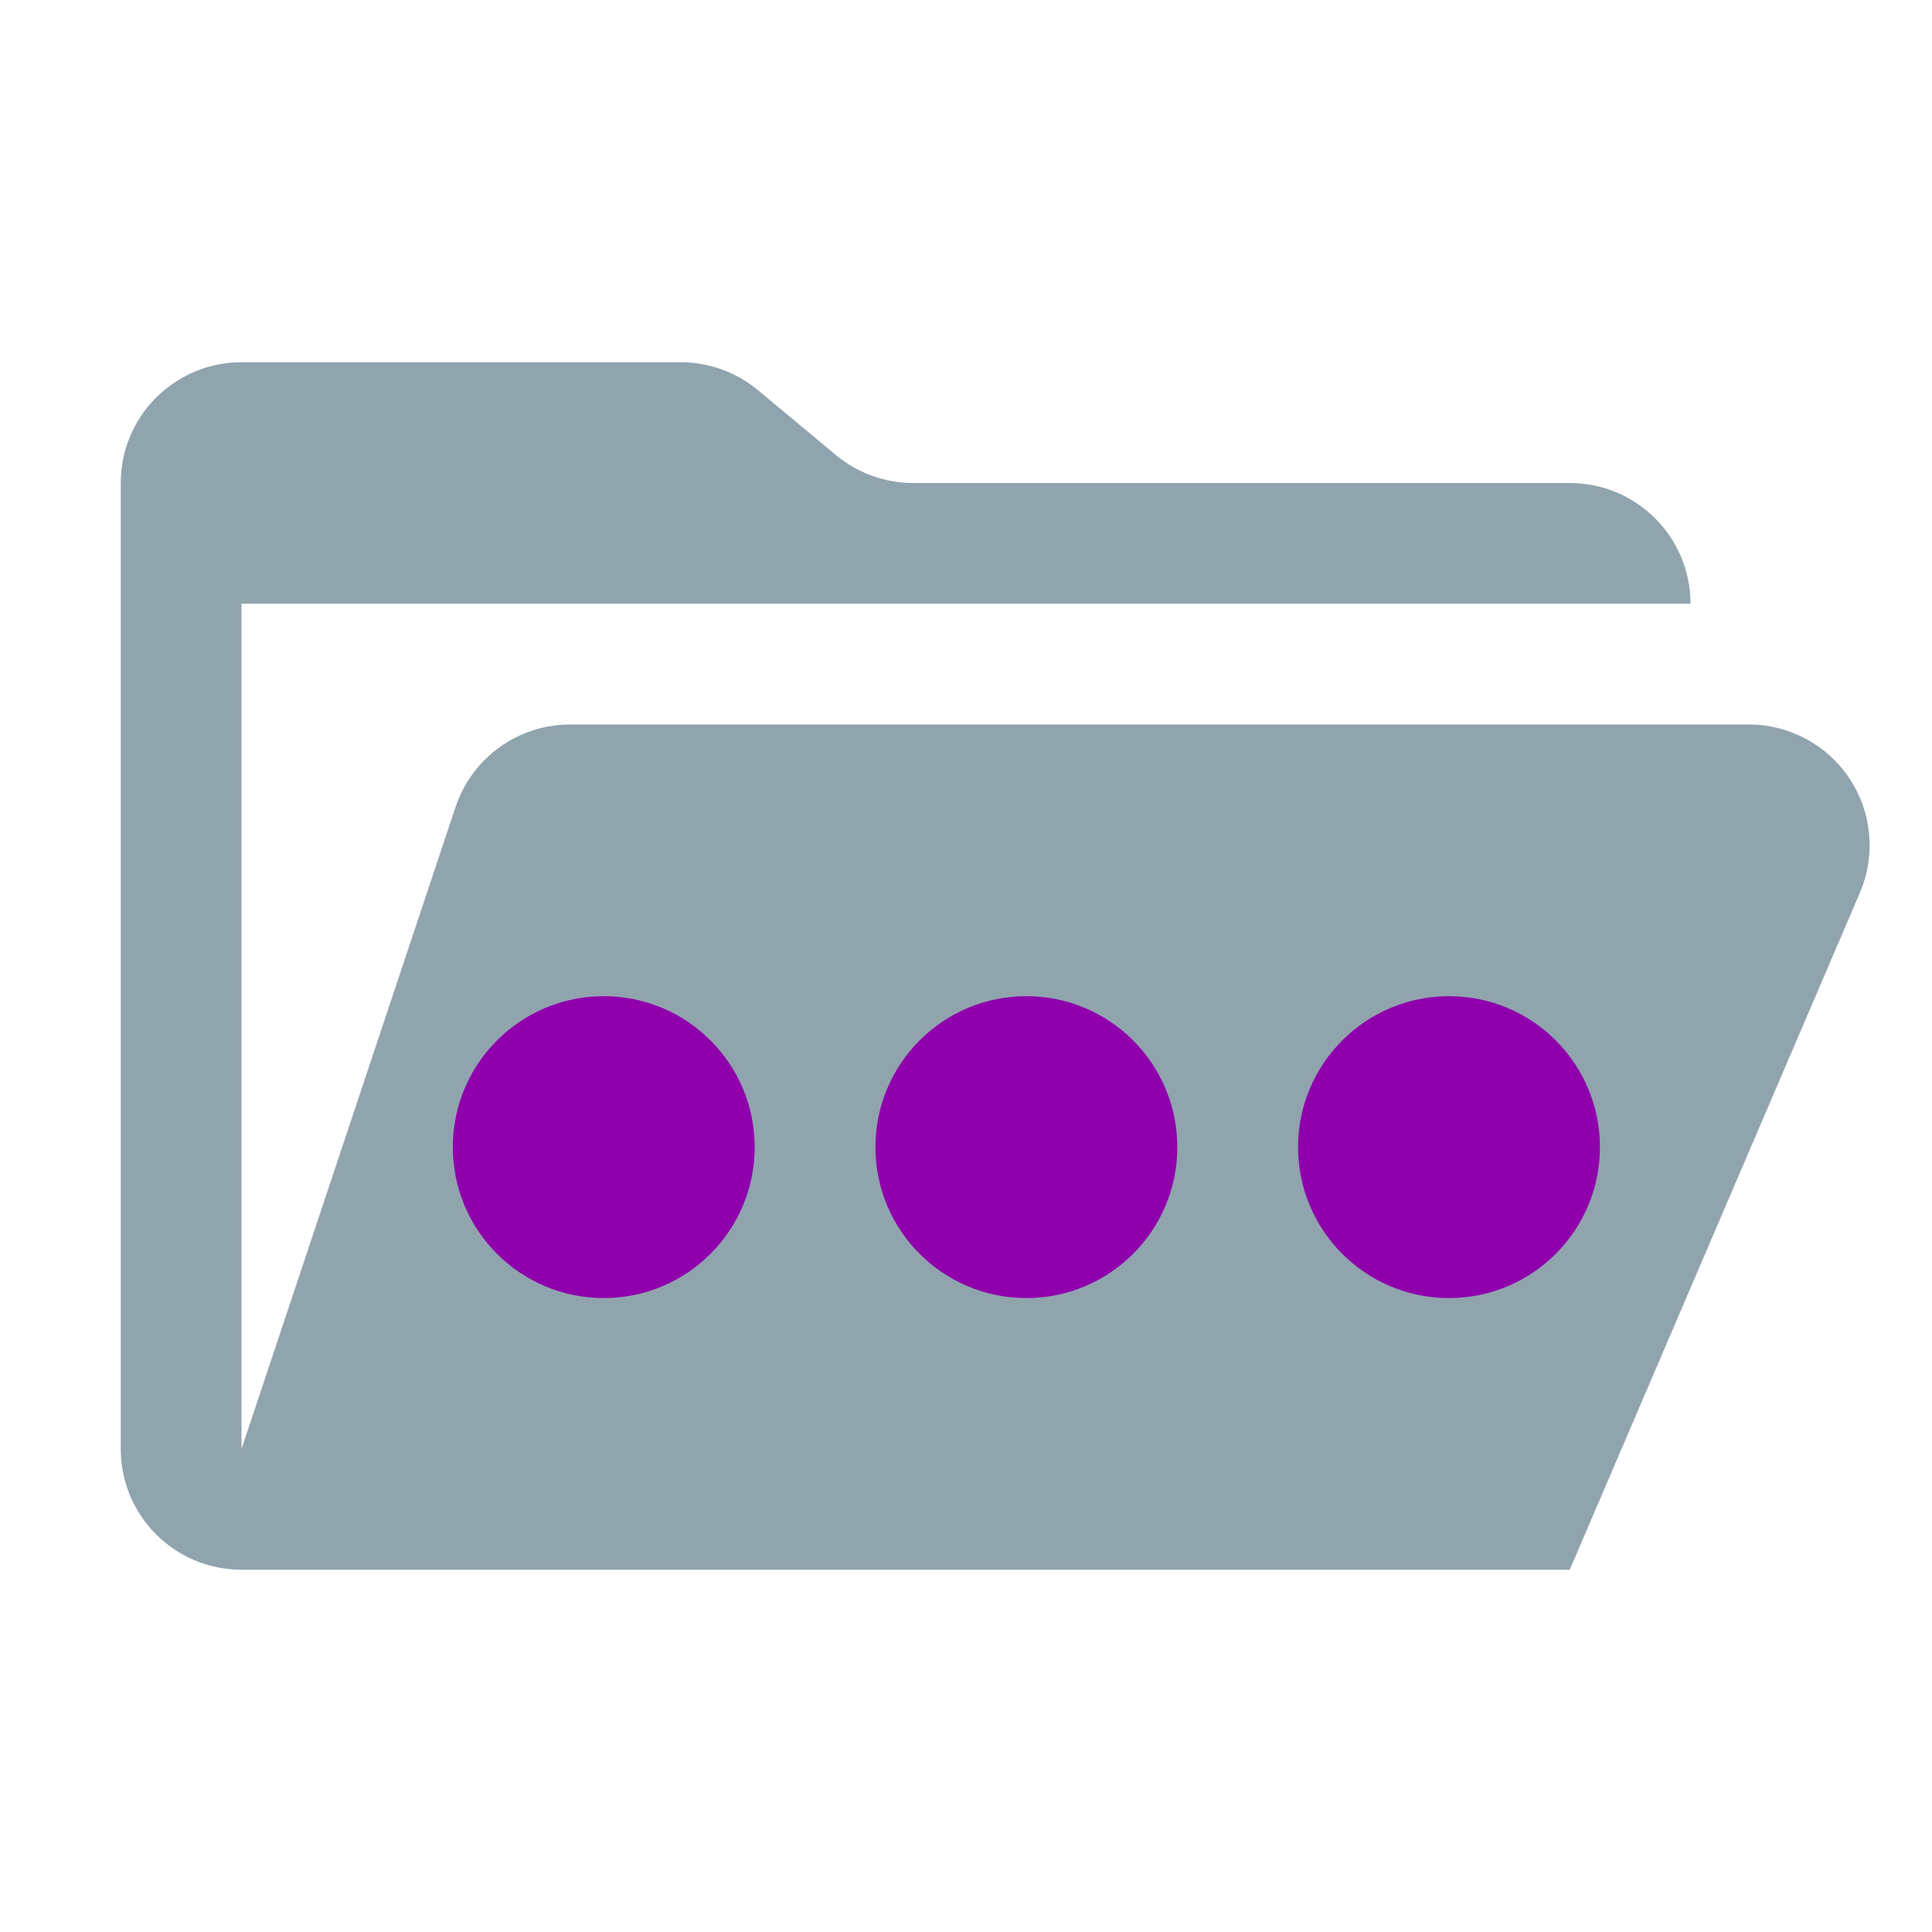
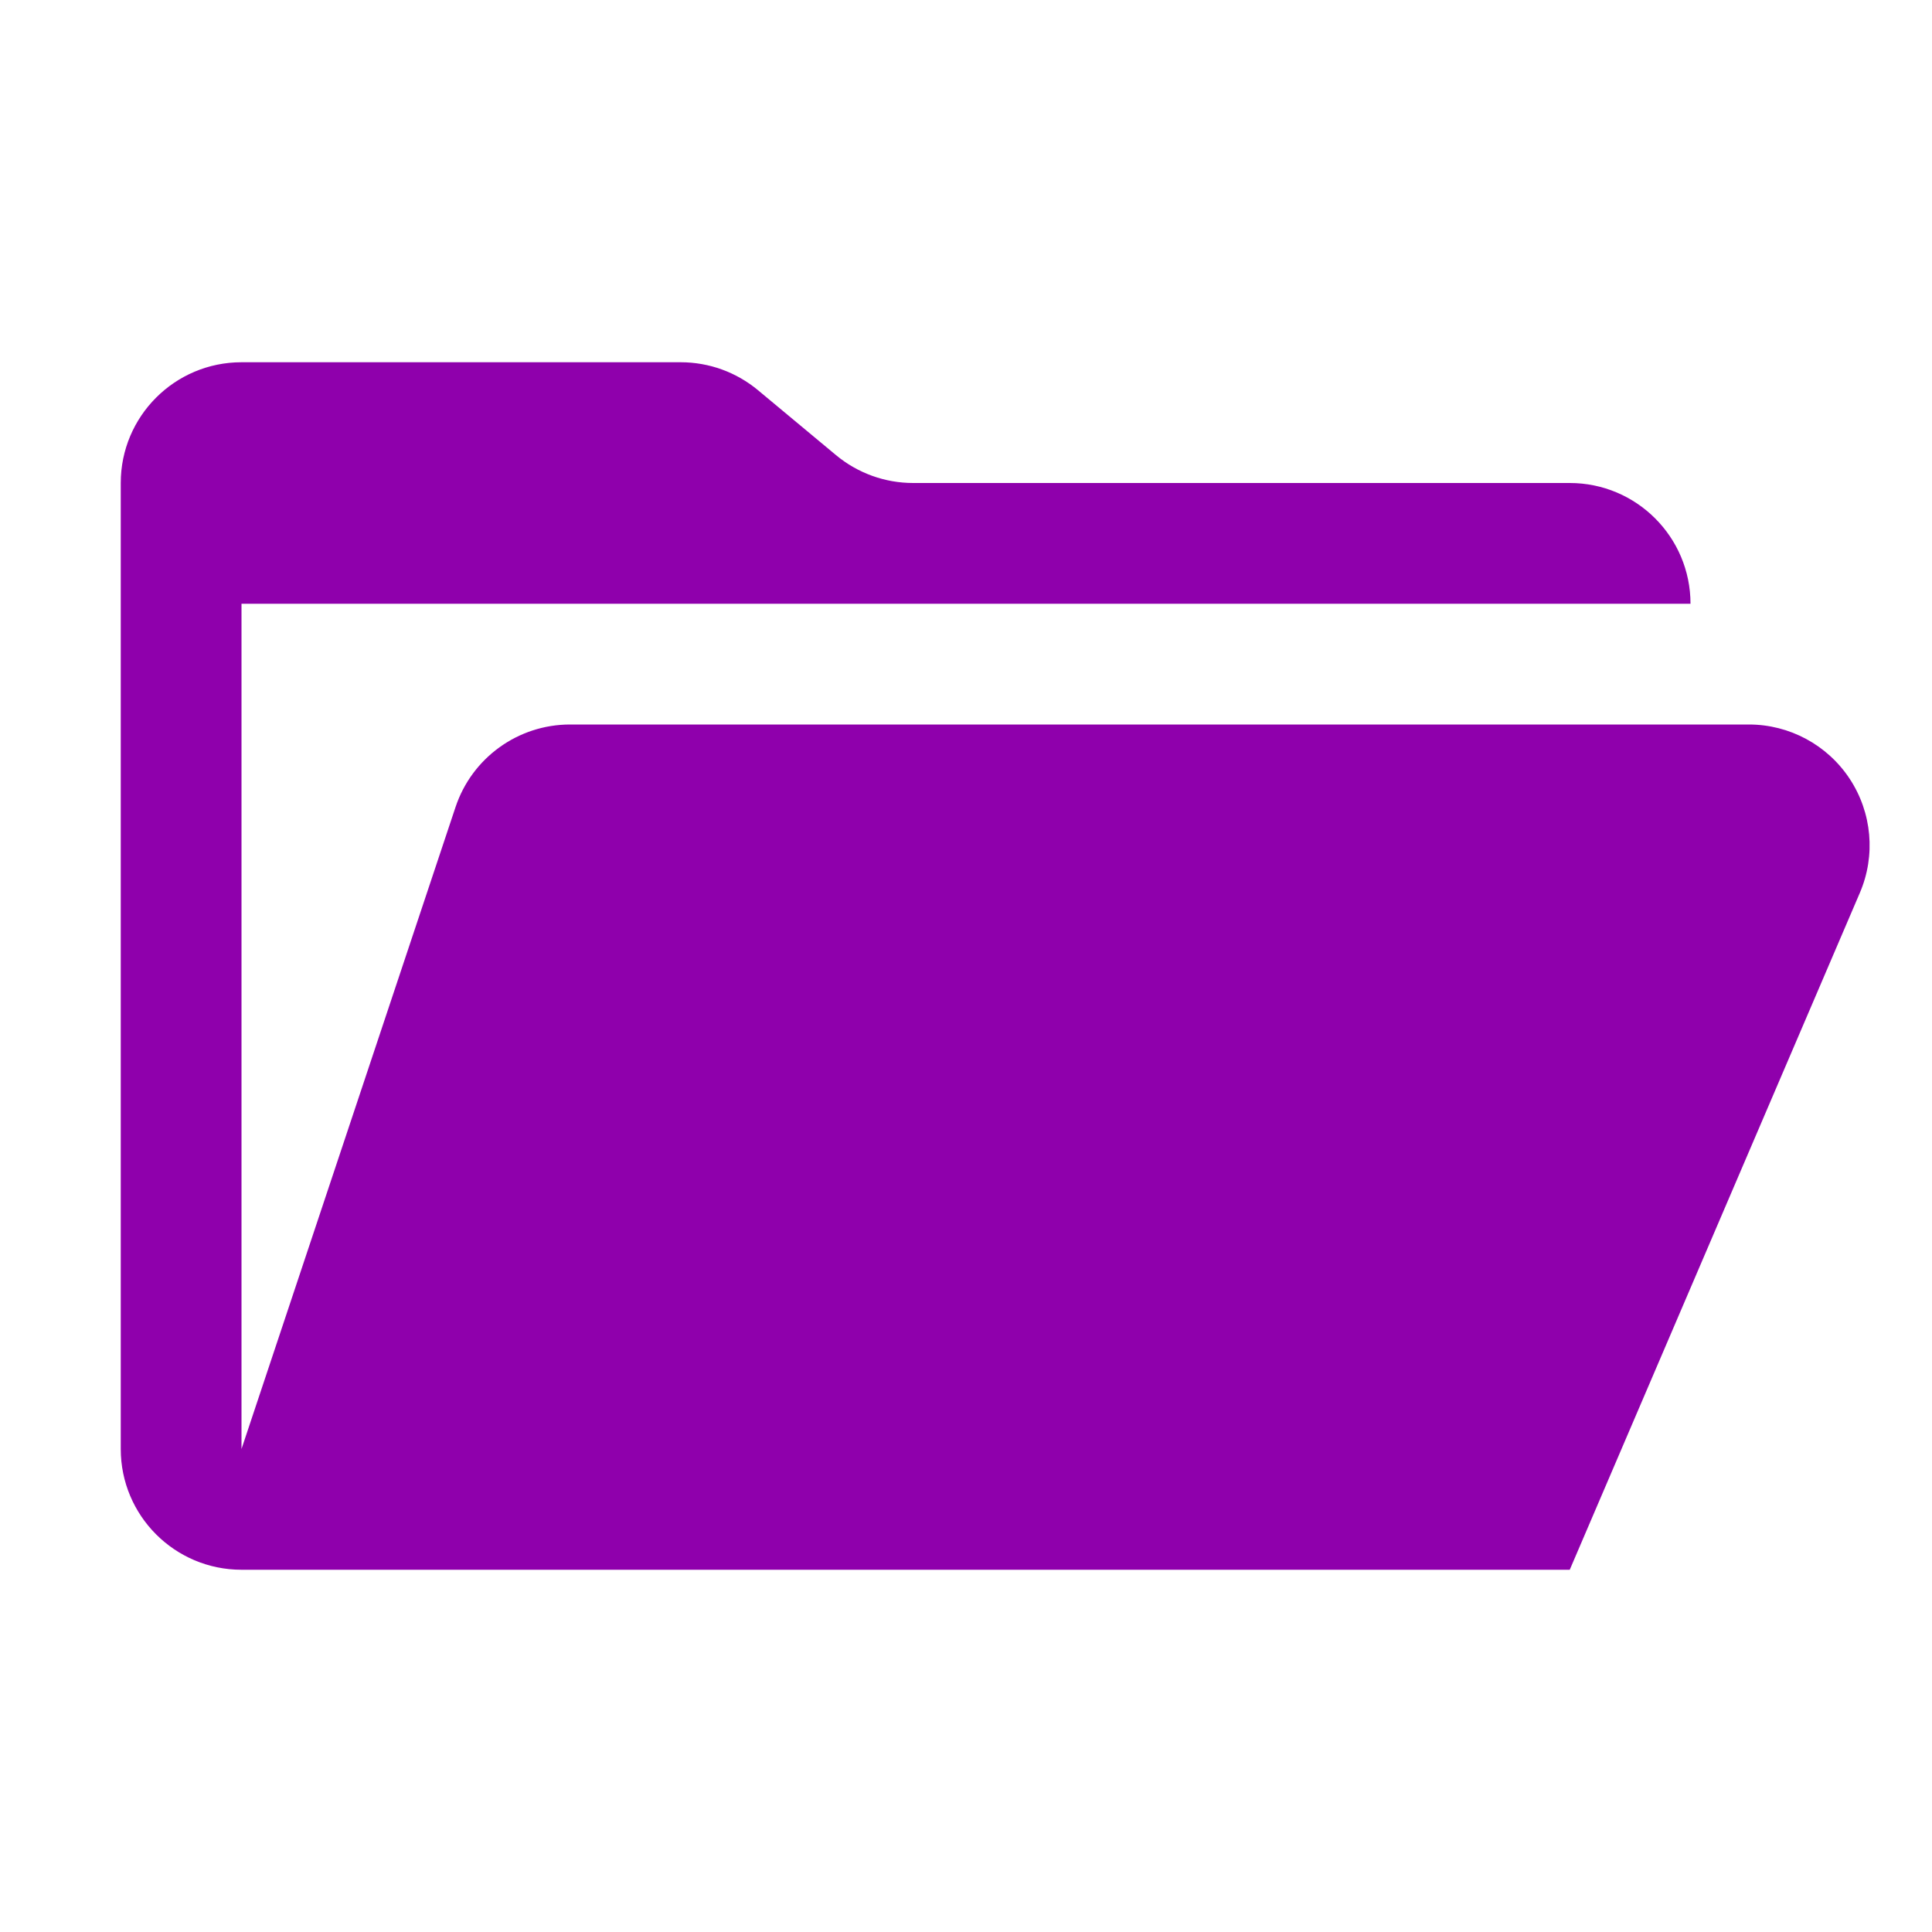
<svg xmlns="http://www.w3.org/2000/svg" viewBox="0 0 32 32">
-   <path d="M28.967,12H9.442a2,2,0,0,0-1.897,1.368L4,24V10H28a2,2,0,0,0-2-2H15.124a2,2,0,0,1-1.28-.464L12.556,6.464A2,2,0,0,0,11.276,6H4A2,2,0,0,0,2,8V24a2,2,0,0,0,2,2H26l4.805-11.212A2,2,0,0,0,28.967,12Z" fill="#90a4ae" />
-   <circle cx="10" cy="19" r="2.5" fill="#8f00ac" />
-   <circle cx="17" cy="19" r="2.5" fill="#8f00ac" />
-   <circle cx="24" cy="19" r="2.5" fill="#8f00ac" />
+   <path d="M28.967,12H9.442a2,2,0,0,0-1.897,1.368L4,24V10H28a2,2,0,0,0-2-2H15.124a2,2,0,0,1-1.28-.464L12.556,6.464A2,2,0,0,0,11.276,6H4A2,2,0,0,0,2,8V24a2,2,0,0,0,2,2H26l4.805-11.212A2,2,0,0,0,28.967,12Z" fill="#8f00ac" />
</svg>
